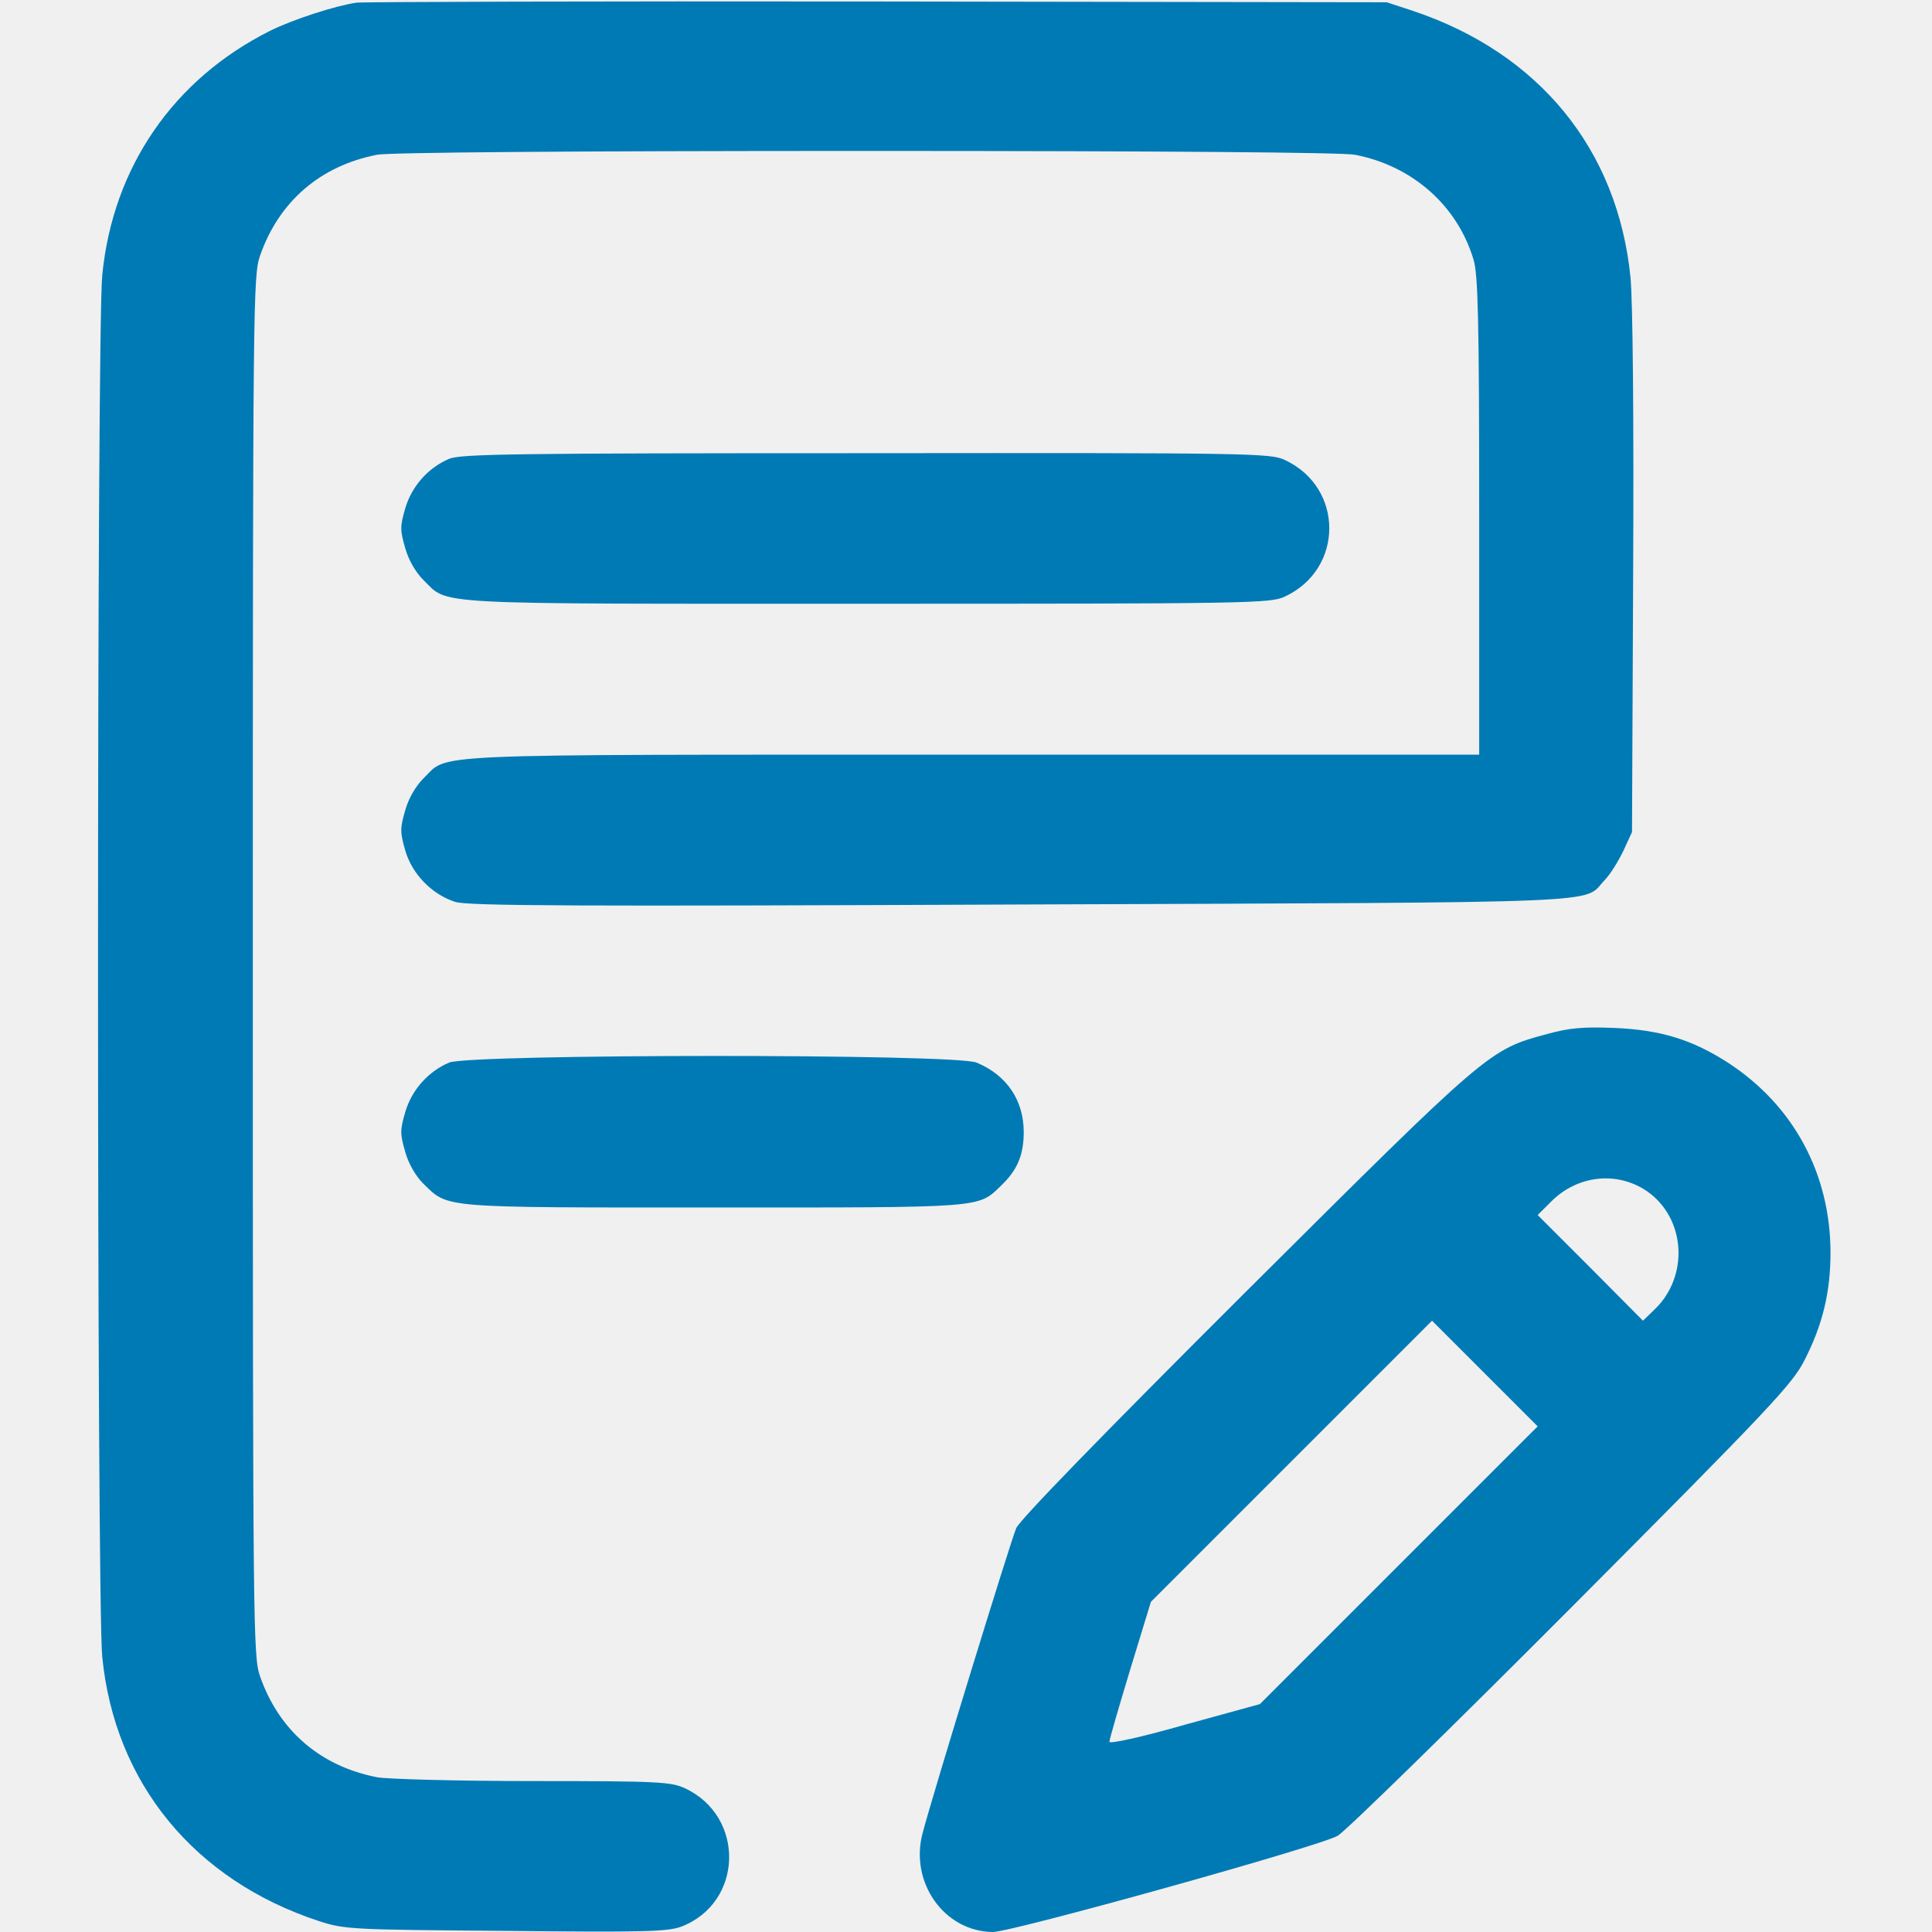
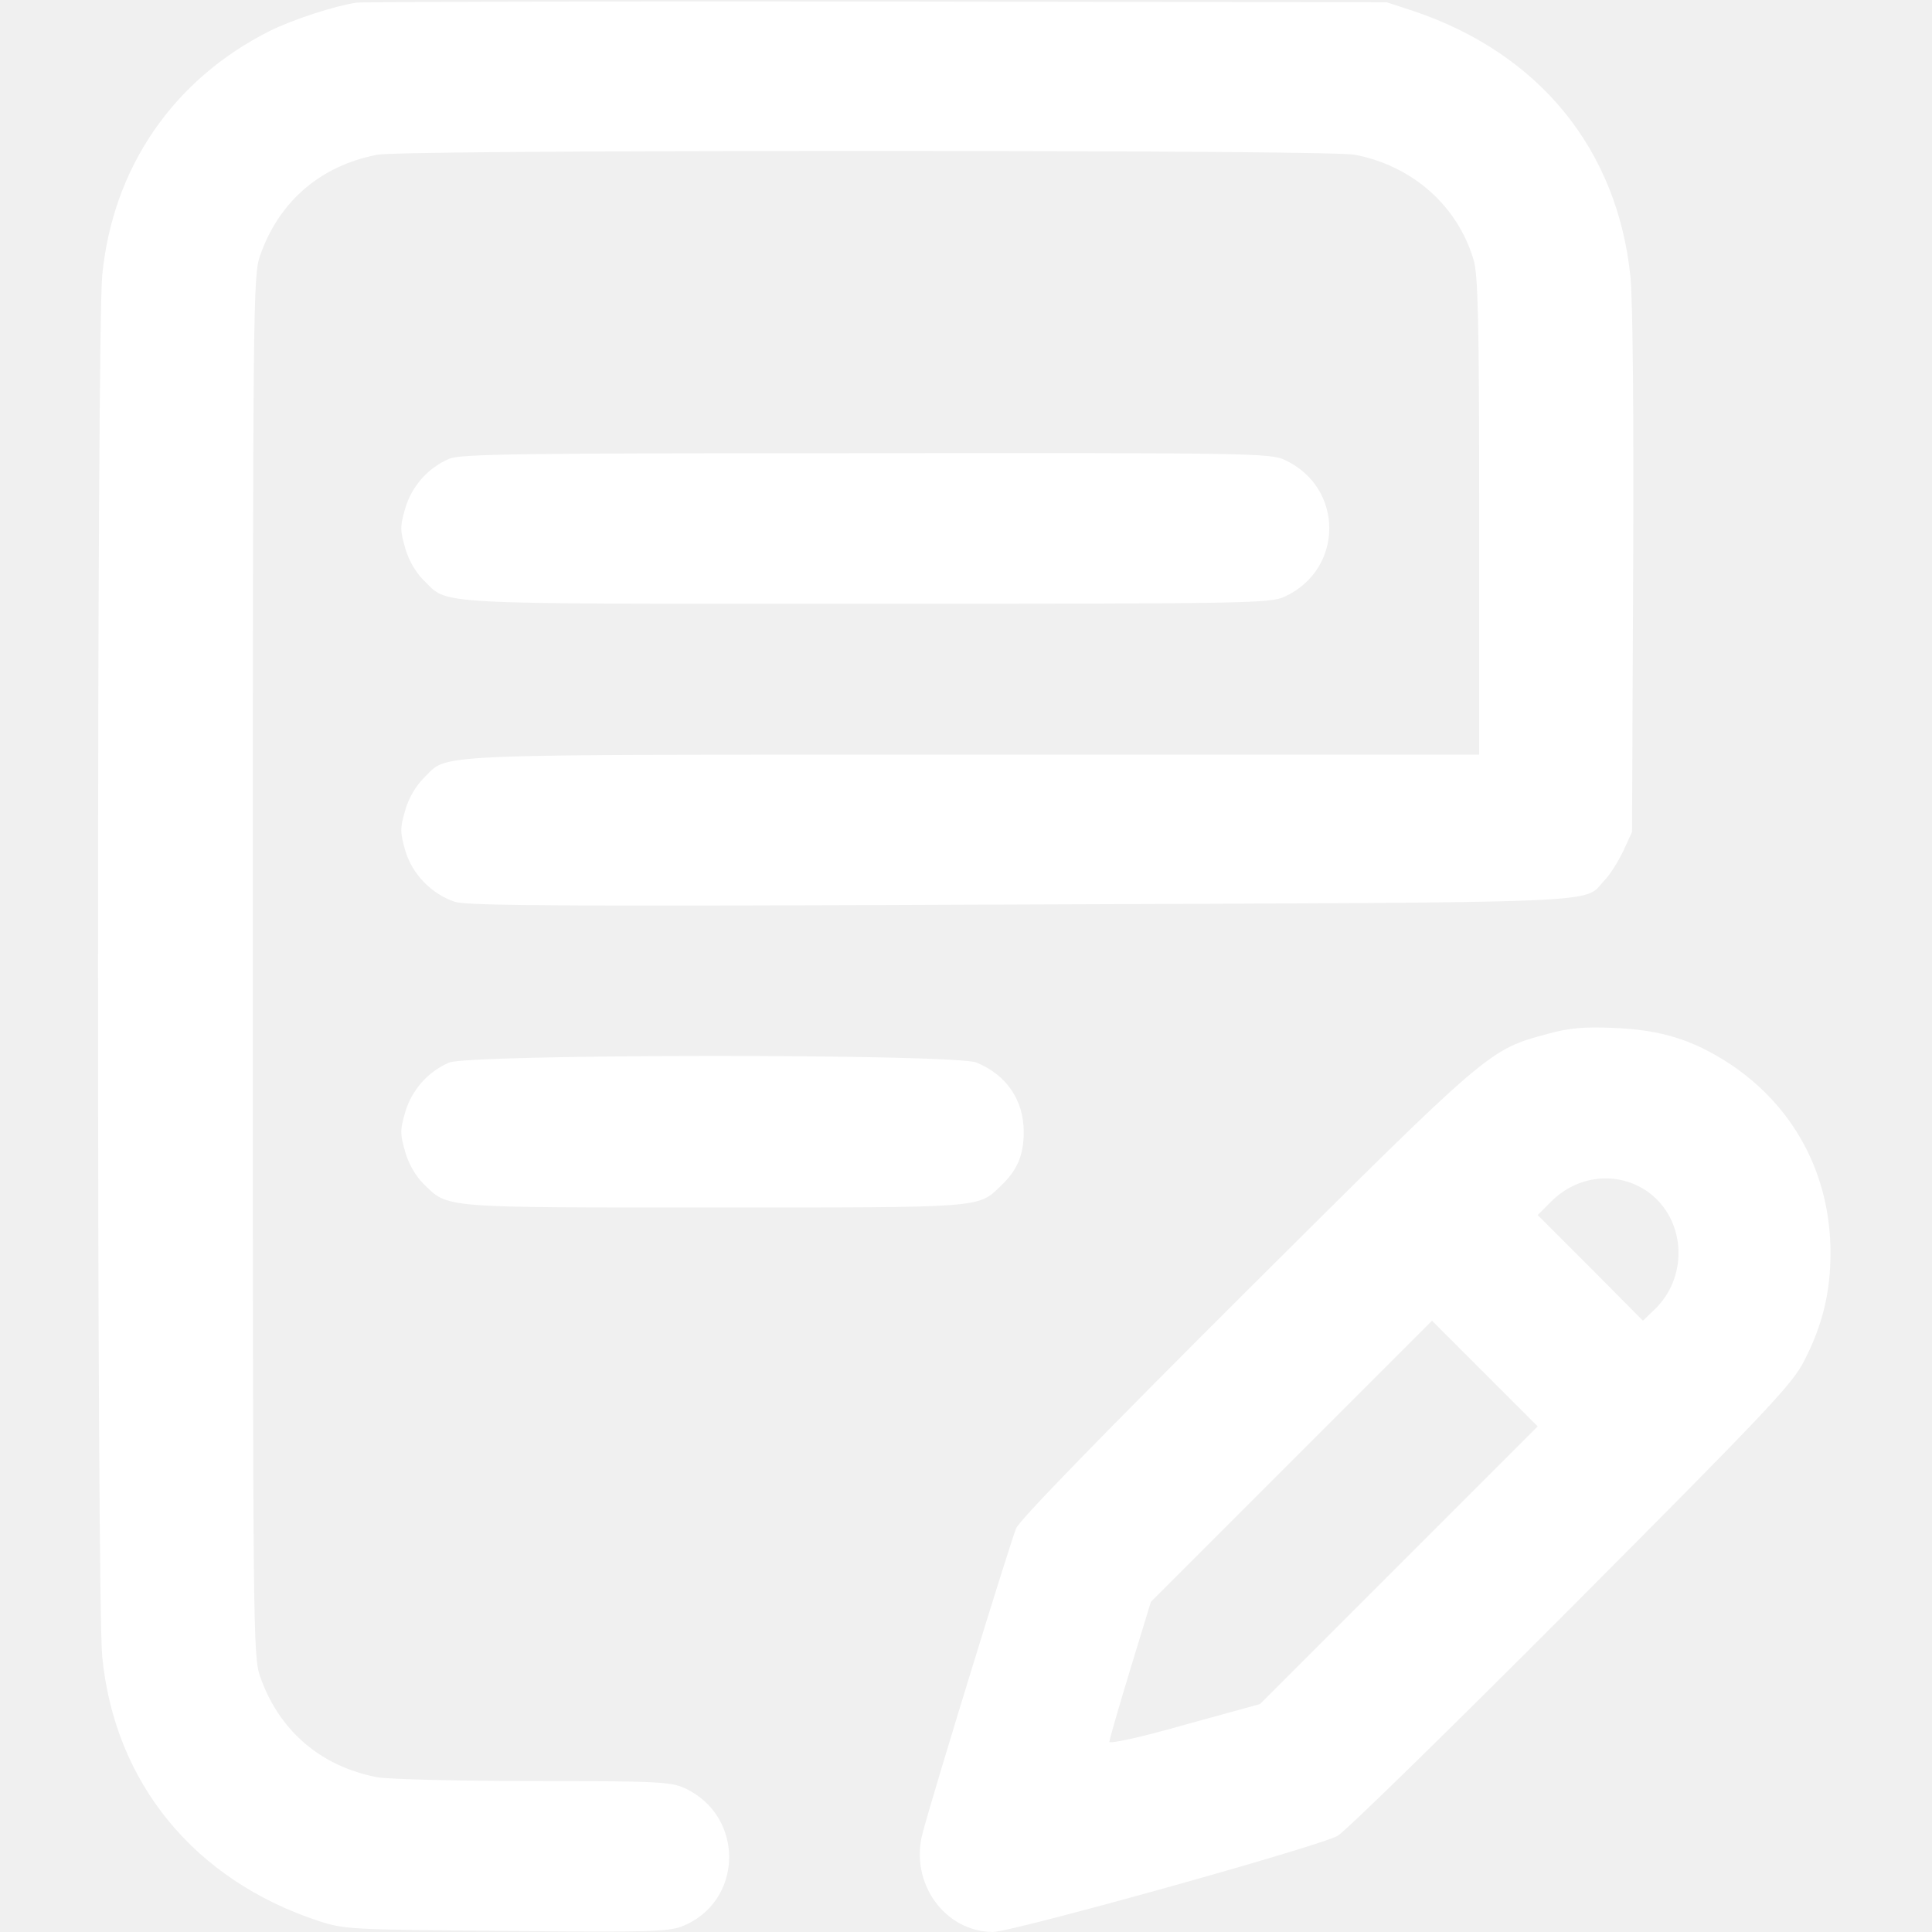
<svg xmlns="http://www.w3.org/2000/svg" width="512" height="512" viewBox="0 0 512 512">
-   <g transform="translate(0,512) scale(0.1,-0.1)" fill="#007AB5">
+   <g transform="translate(0,512) scale(0.1,-0.1)" fill="#FFFFFF">
    <path d="M945 5113 c-56 -8 -170 -45 -230 -75 -255 -128 -416 -361 -444 -647 -15 -142 -15 -3520 0 -3662 33 -335 245 -592 574 -700 68 -22 85 -23 494 -26 369 -4 430 -2 466 11 165 63 171 292 10 367 -37 17 -71 19 -401 19 -200 0 -385 5 -414 10 -151 29 -261 124 -311 268 -18 53 -19 114 -19 1882 0 1768 1 1829 19 1882 50 144 160 239 311 268 33 6 502 10 1295 10 793 0 1262 -4 1295 -10 152 -29 272 -134 315 -278 12 -39 15 -159 15 -679 l0 -633 -1345 0 c-1485 0 -1383 4 -1453 -63 -20 -20 -39 -52 -48 -84 -14 -48 -14 -58 0 -107 18 -62 70 -116 132 -136 31 -11 327 -12 1501 -7 1597 6 1486 2 1545 64 15 15 37 51 50 78 l23 50 3 684 c2 418 -1 724 -7 786 -34 339 -242 594 -576 706 l-70 23 -1350 2 c-742 1 -1363 -1 -1380 -3z" />
    <path d="M1190 3904 c-56 -24 -99 -73 -116 -131 -14 -48 -14 -58 0 -106 9 -32 28 -64 48 -84 69 -67 -3 -63 1175 -63 1018 0 1070 1 1108 19 157 73 157 289 0 362 -38 18 -89 19 -1110 18 -933 0 -1074 -2 -1105 -15z" />
    <path d="M4101 2380 c-156 -42 -153 -40 -800 -684 -377 -376 -599 -604 -608 -626 -15 -35 -222 -708 -248 -808 -35 -131 58 -261 186 -262 51 0 866 227 914 255 22 13 301 286 621 607 525 527 584 590 616 653 48 94 69 180 69 285 0 208 -97 389 -269 502 -97 63 -181 89 -307 94 -79 3 -116 0 -174 -16z m264 -417 c103 -72 112 -227 18 -315 l-29 -28 -139 140 -140 140 36 36 c70 70 175 81 254 27z m-658 -991 l-368 -368 -200 -55 c-115 -33 -199 -51 -199 -45 0 6 25 92 55 191 l55 180 372 372 373 373 140 -140 140 -140 -368 -368z" />
    <path d="M1190 2304 c-56 -24 -99 -73 -116 -131 -14 -48 -14 -58 0 -106 9 -32 28 -64 48 -84 67 -65 40 -63 768 -63 722 0 701 -2 763 58 43 41 60 81 60 142 0 84 -45 151 -125 184 -55 24 -1345 23 -1398 0z" />
  </g>
</svg>
